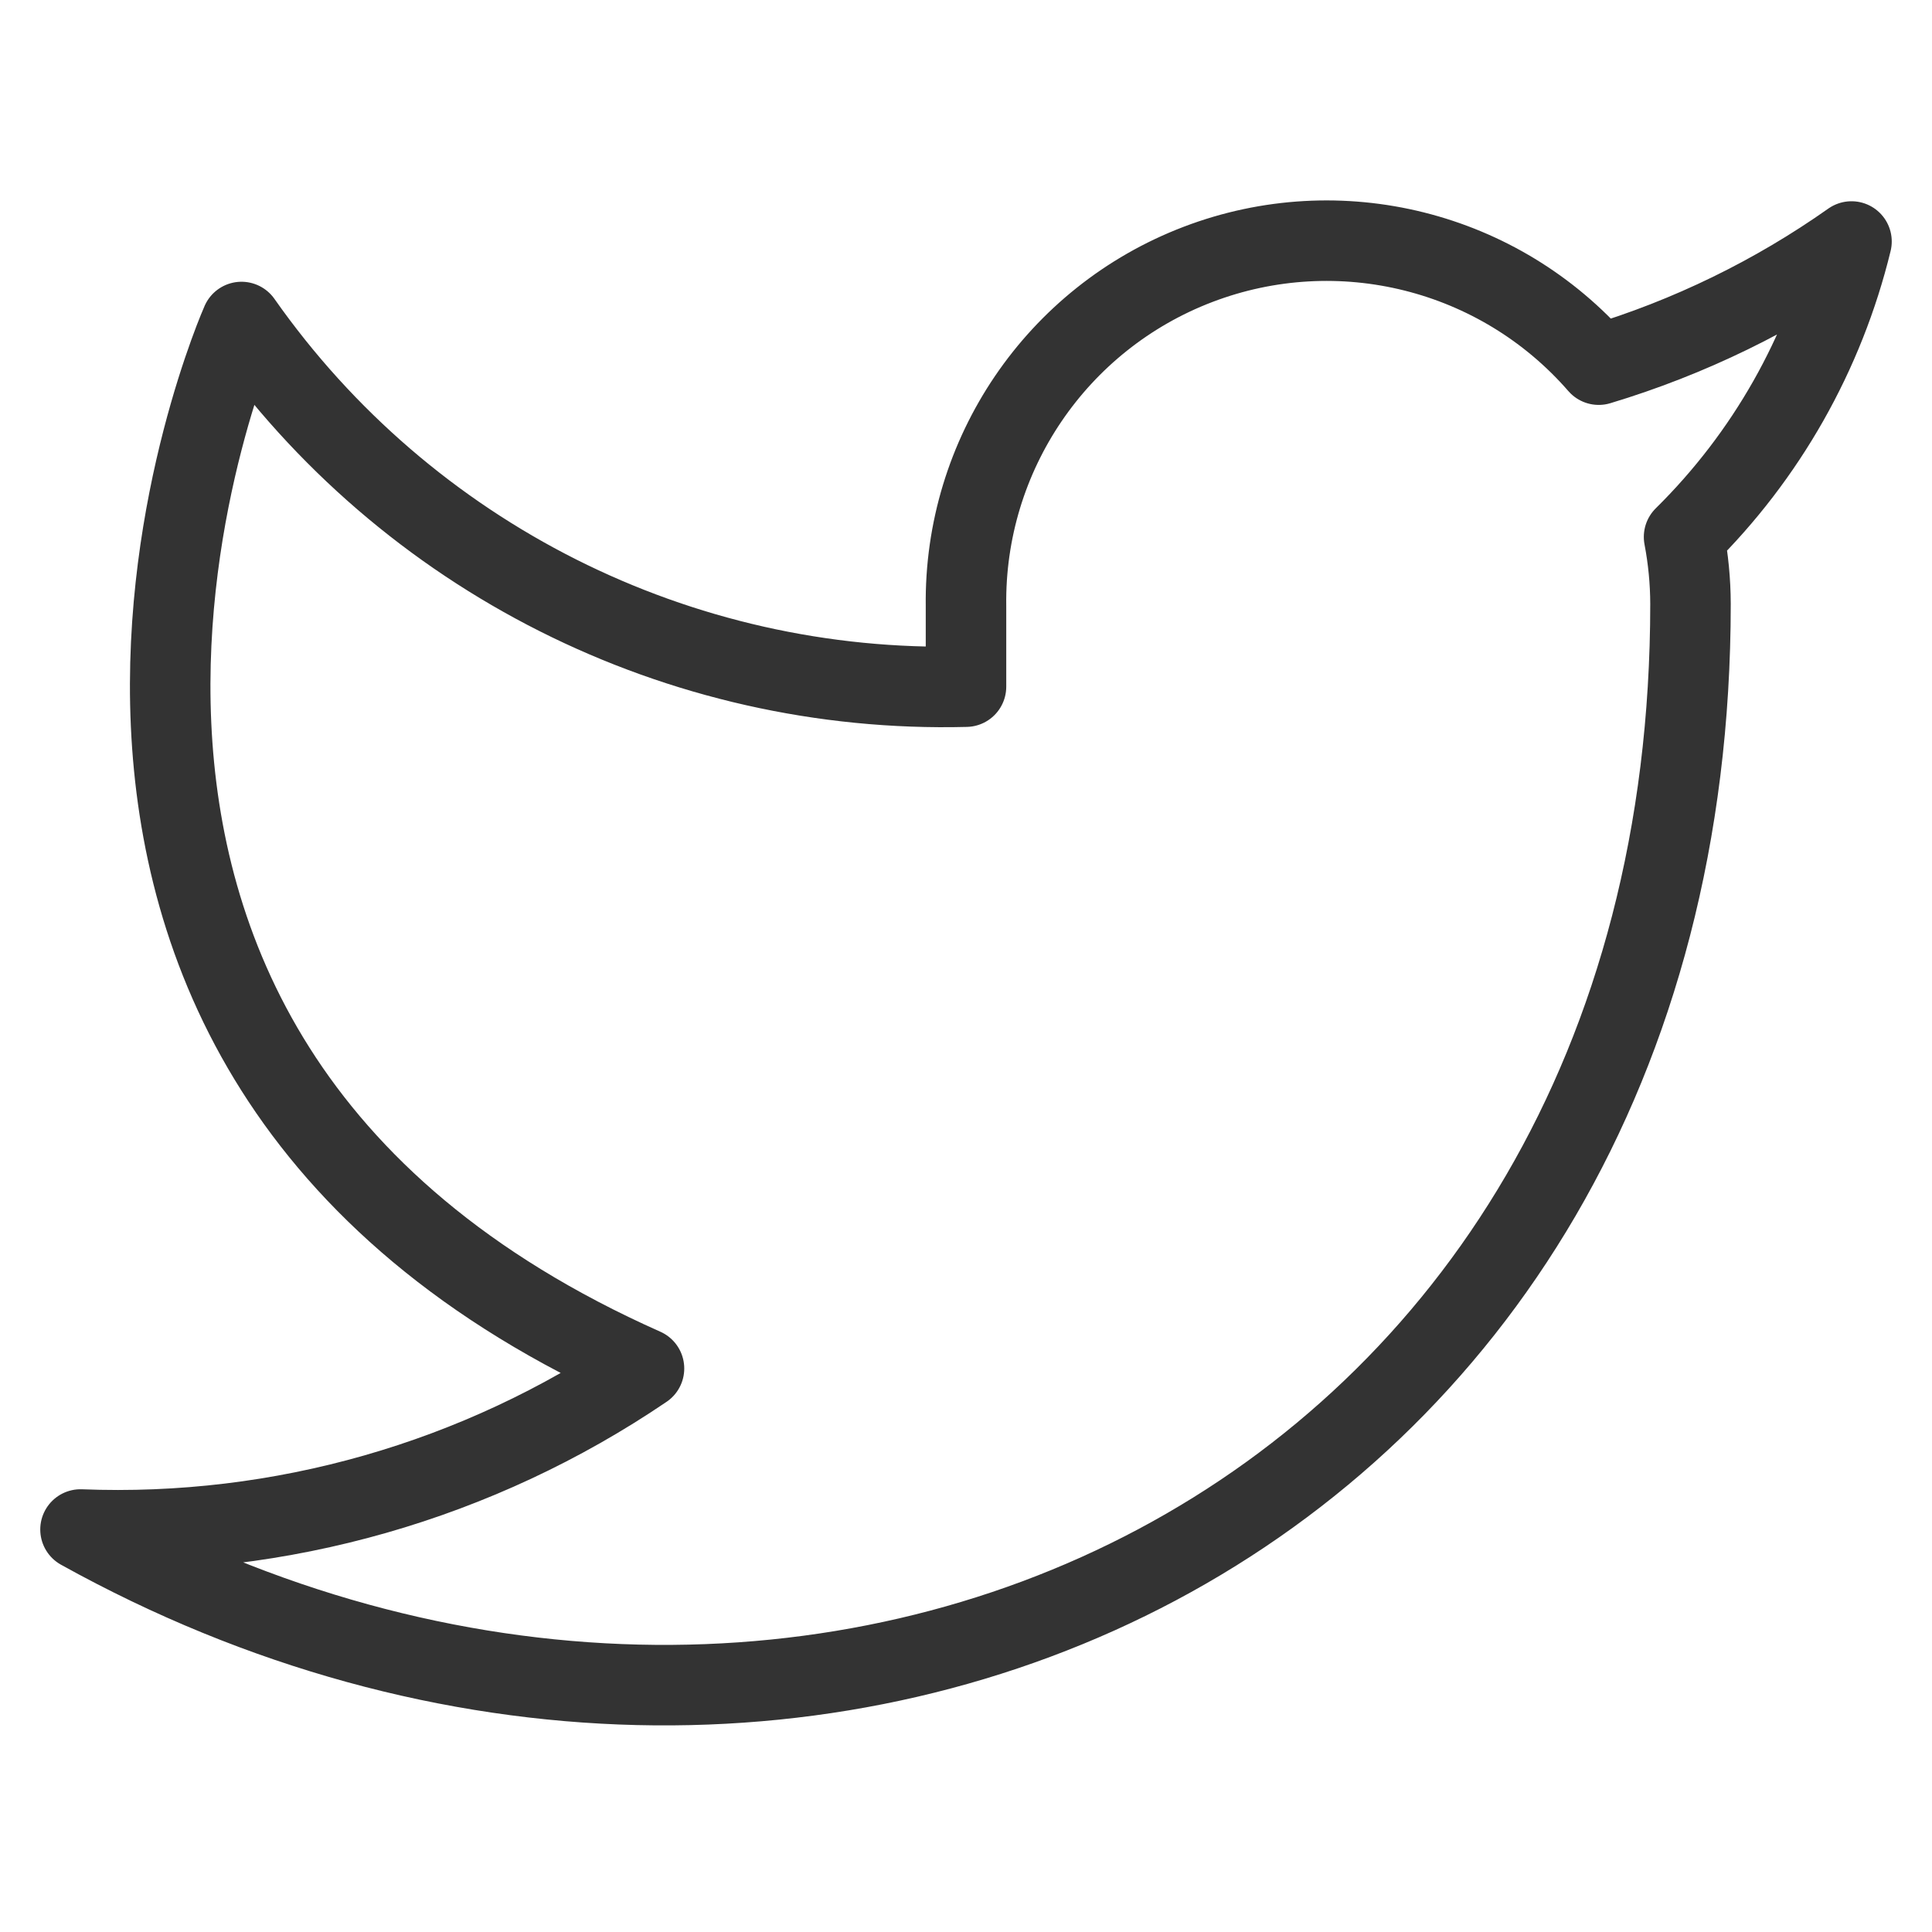
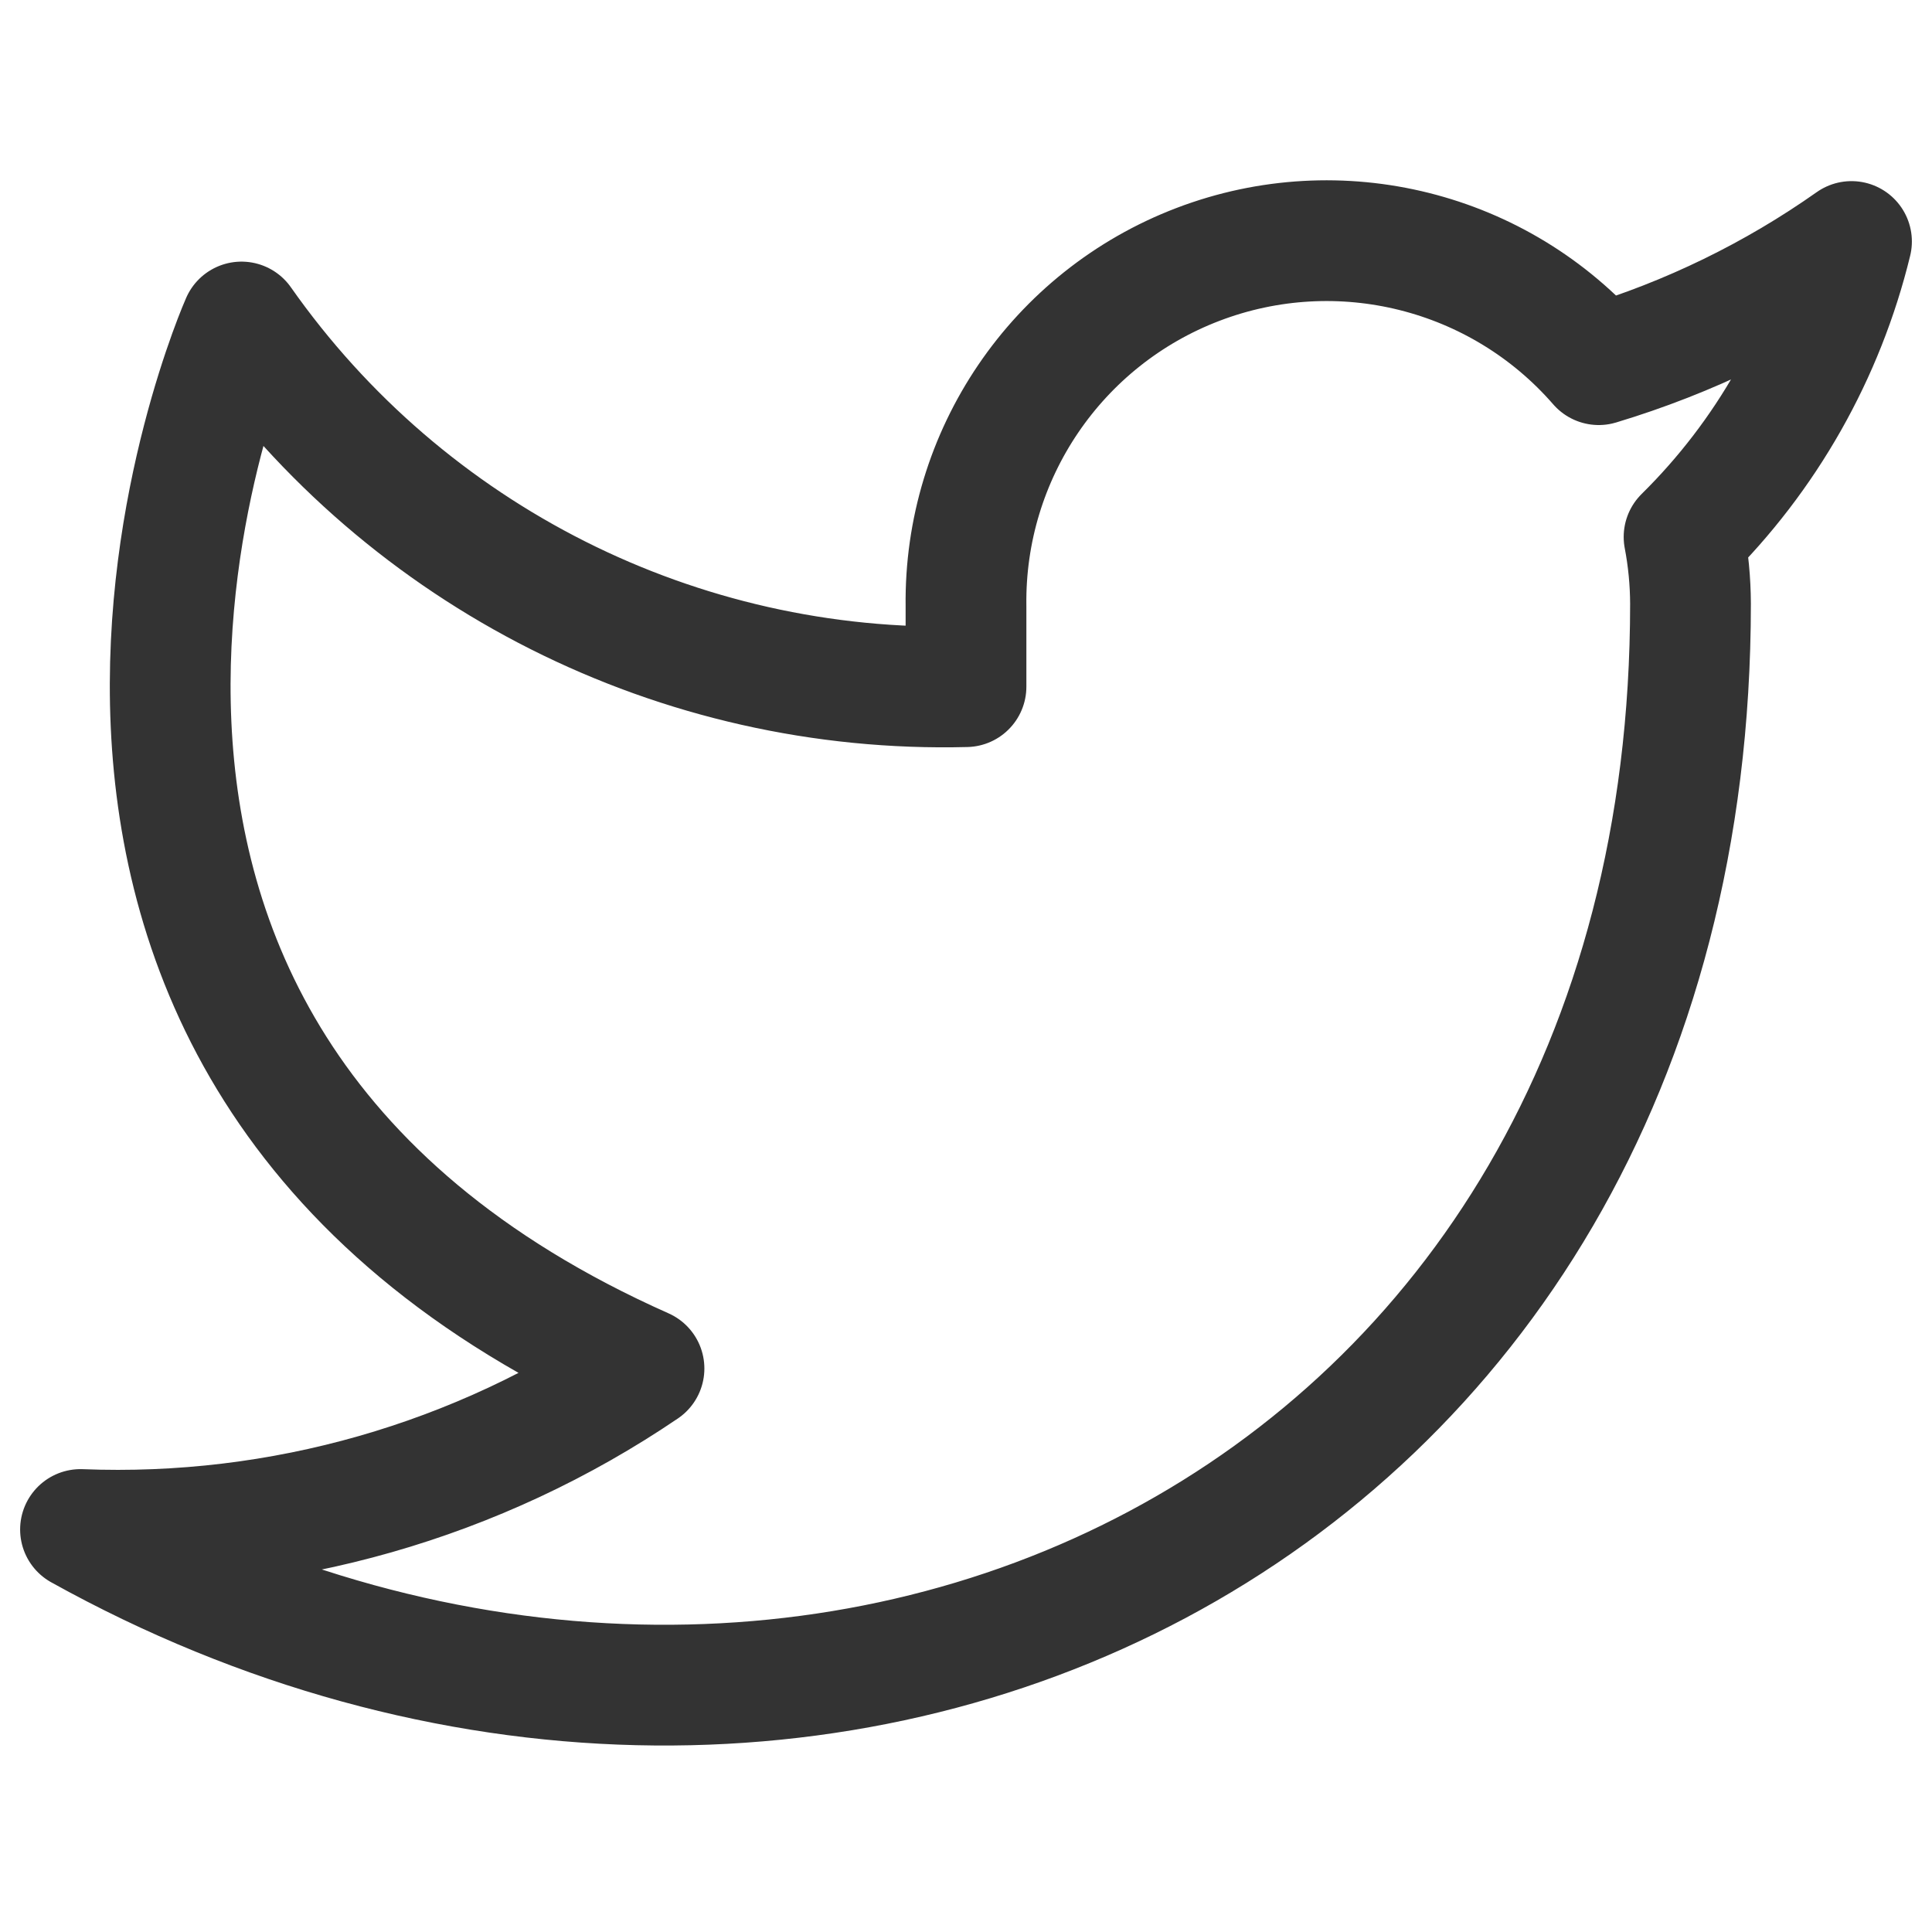
- <svg xmlns="http://www.w3.org/2000/svg" width="24" height="24" viewBox="0 0 24 24" fill="none" stroke="#333" stroke-width="1" stroke-linecap="round" stroke-linejoin="round" class="feather feather-twitter">
+ <svg xmlns="http://www.w3.org/2000/svg" width="24" height="24" viewBox="0 0 24 24" fill="none" stroke="#333" stroke-width="1.5" stroke-linecap="round" stroke-linejoin="round" class="feather feather-twitter">
  <path d="M23 3a10.9 10.9 0 0 1-3.14 1.53 4.48 4.48 0 0 0-7.86 3v1A10.66 10.66 0 0 1 3 4s-4 9 5 13a11.64 11.64 0 0 1-7 2c9 5 20 0 20-11.5a4.5 4.5 0 0 0-.08-.83A7.72 7.72 0 0 0 23 3z">
    </path>
</svg>
